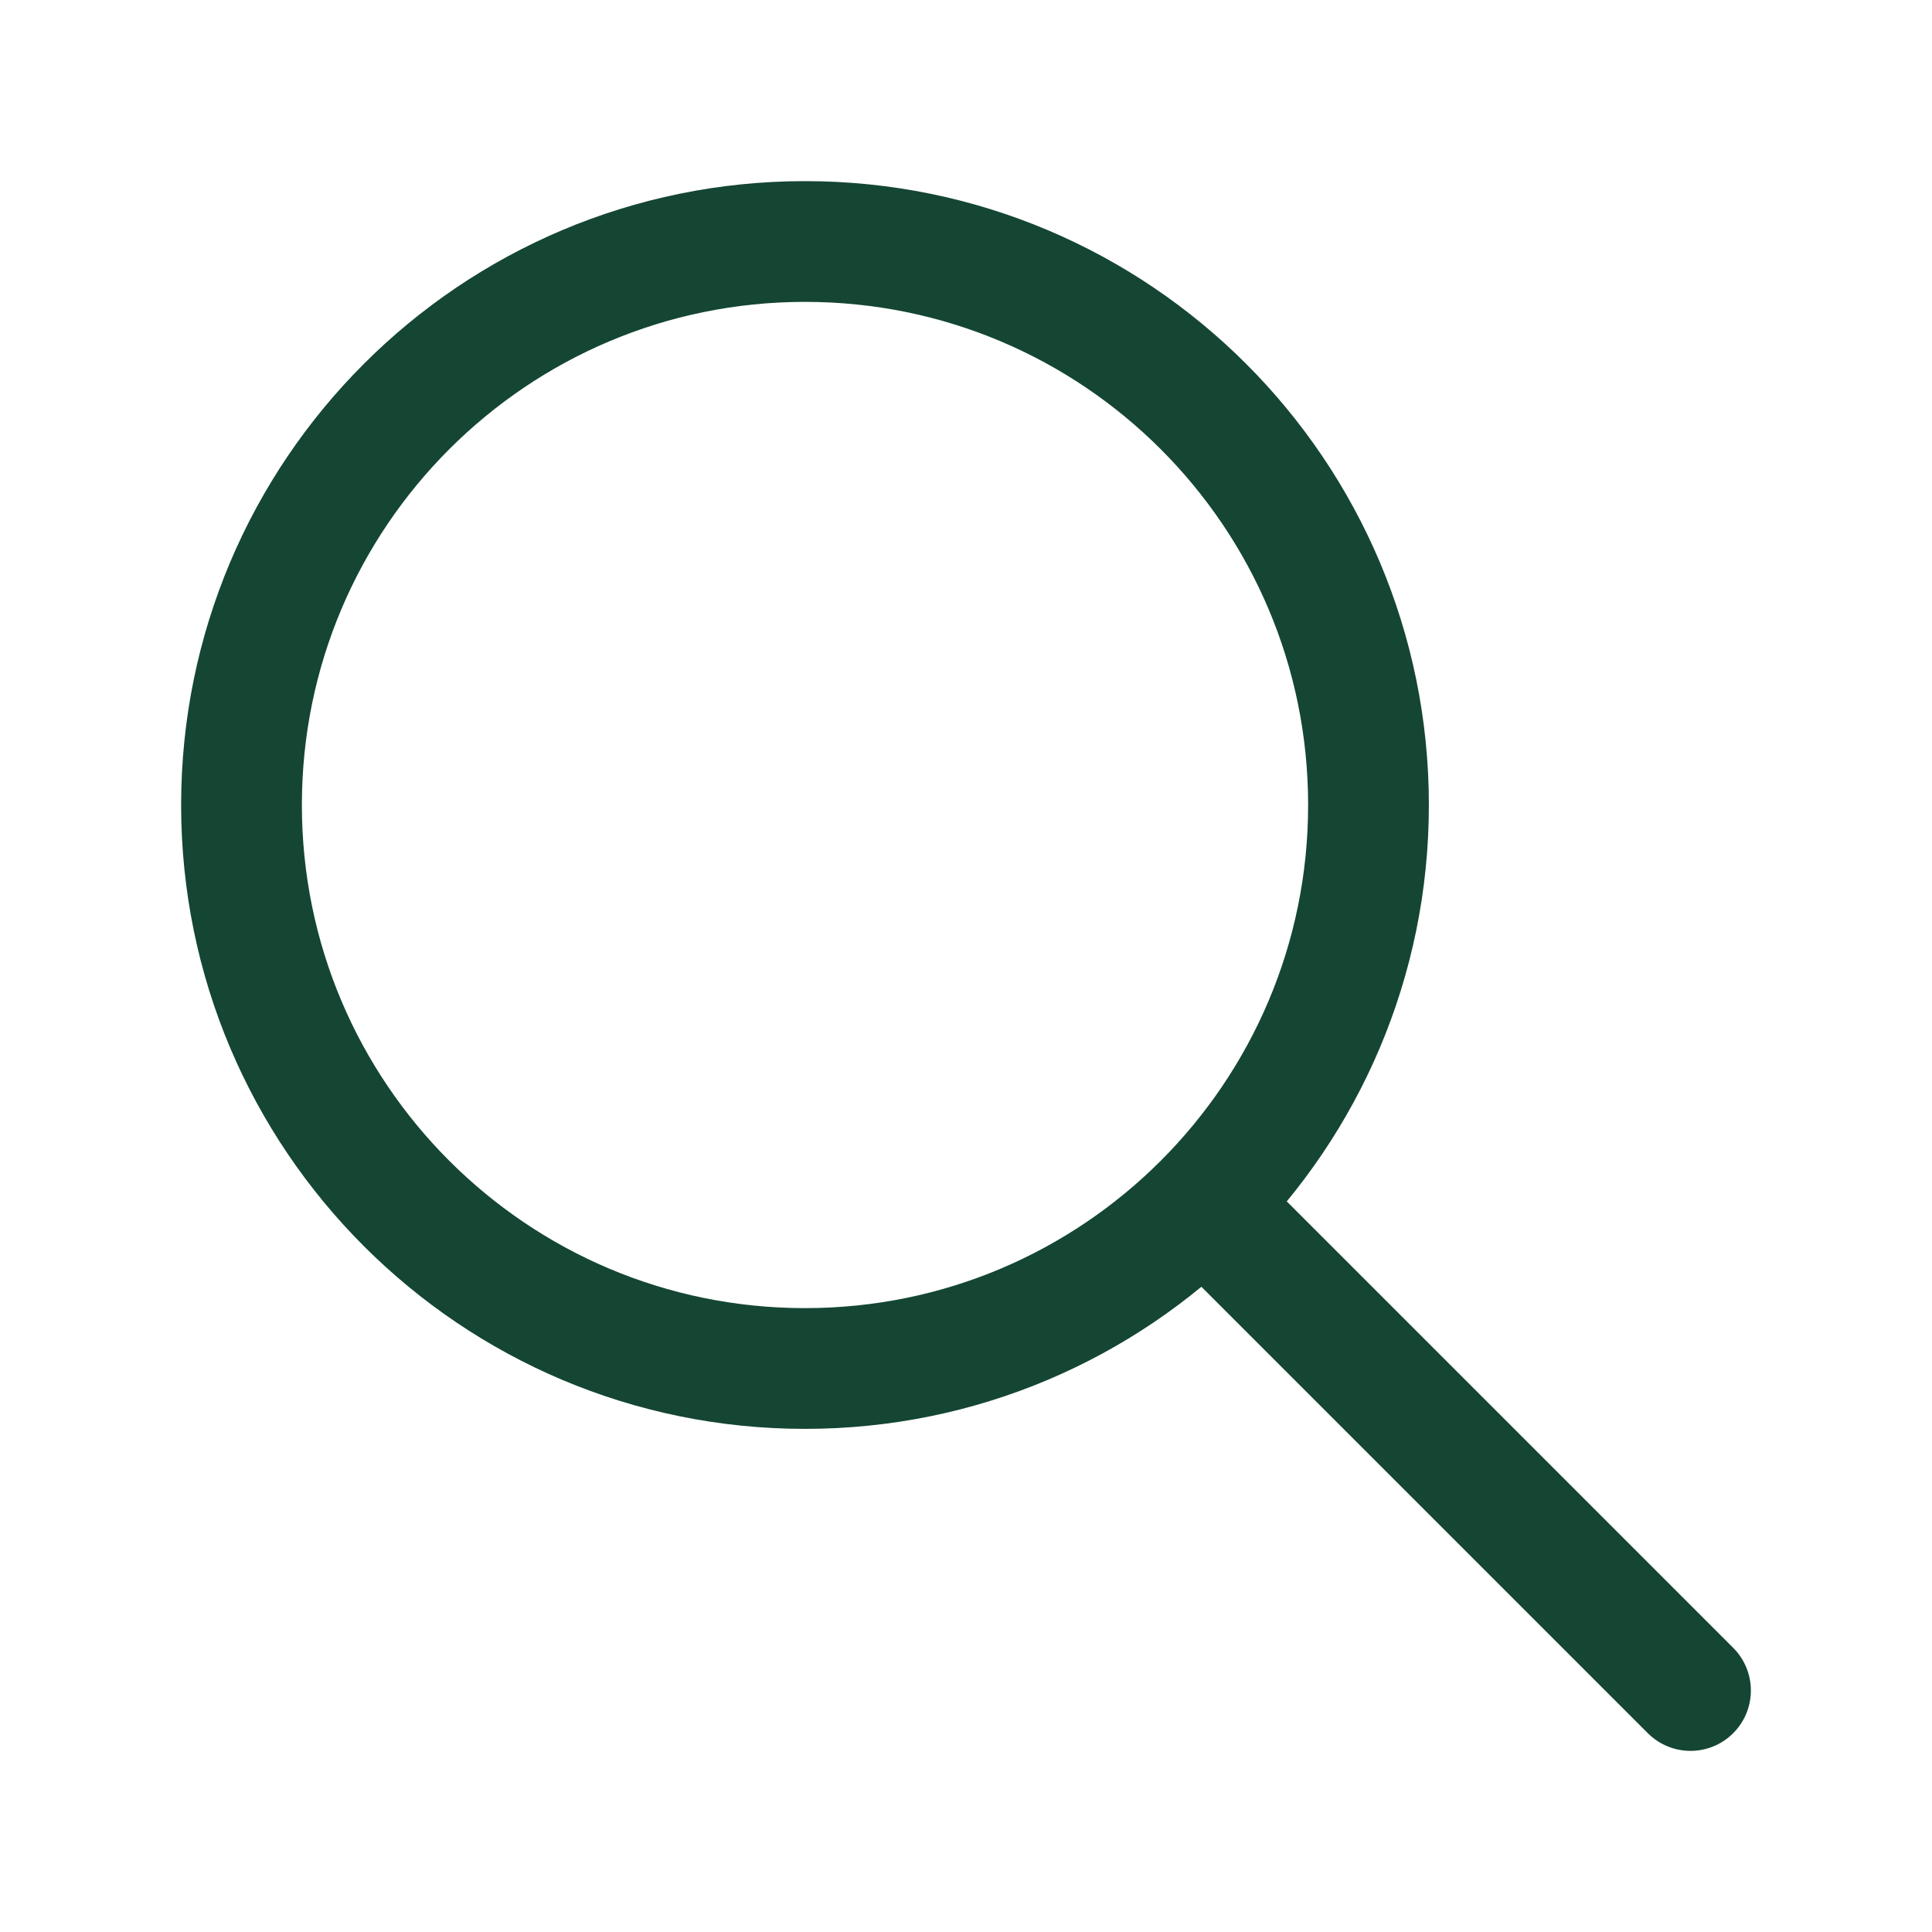
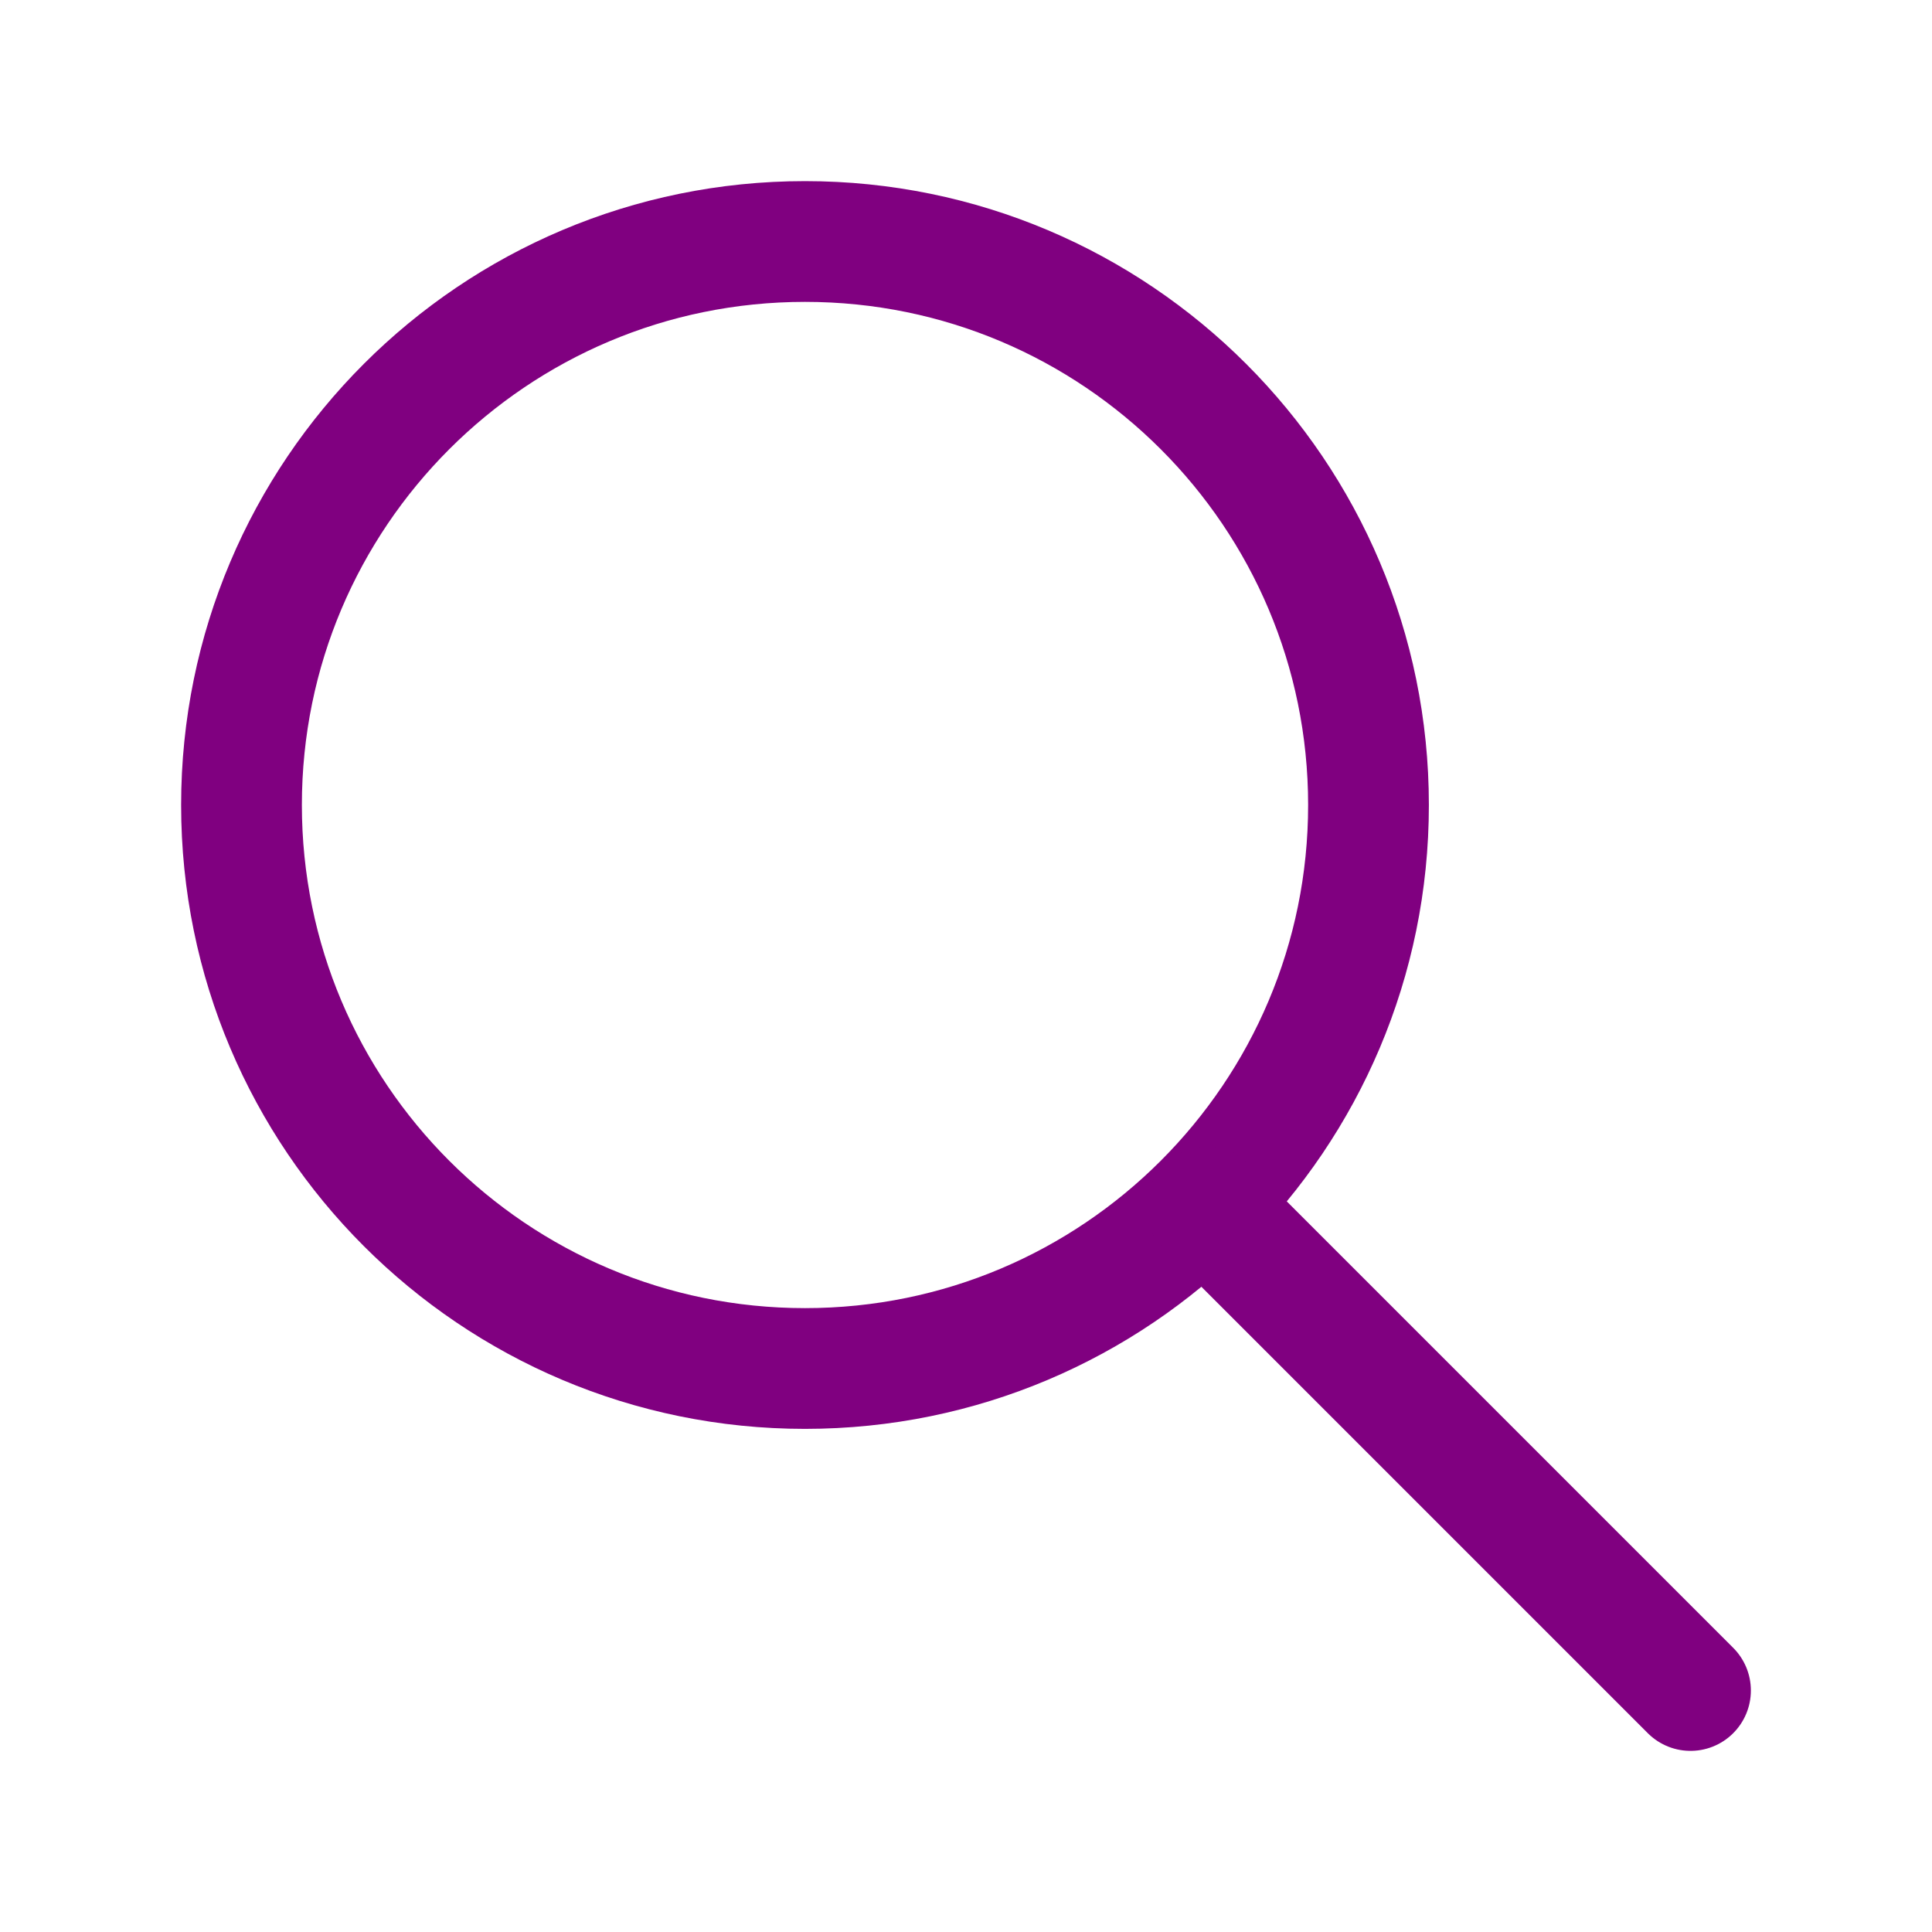
- <svg xmlns="http://www.w3.org/2000/svg" class="icon icon-tabler icon-tabler-search" width="24" height="24" viewBox="0 0 24 24" stroke-width="1.5" stroke="#144633" fill="none" stroke-linecap="round" stroke-linejoin="round">
+ <svg xmlns="http://www.w3.org/2000/svg" class="icon icon-tabler icon-tabler-search" width="24" height="24" viewBox="0 0 24 24" stroke-width="1.5" stroke="purple" fill="none" stroke-linecap="round" stroke-linejoin="round">
  <path stroke="none" d="M0 0h24v24H0z" fill="none" />
  <circle cx="10" cy="10" r="7" />
  <line x1="21" y1="21" x2="15" y2="15" />
  <style type="text/css" media="screen">path{vector-effect:non-scaling-stroke}</style>
</svg>
